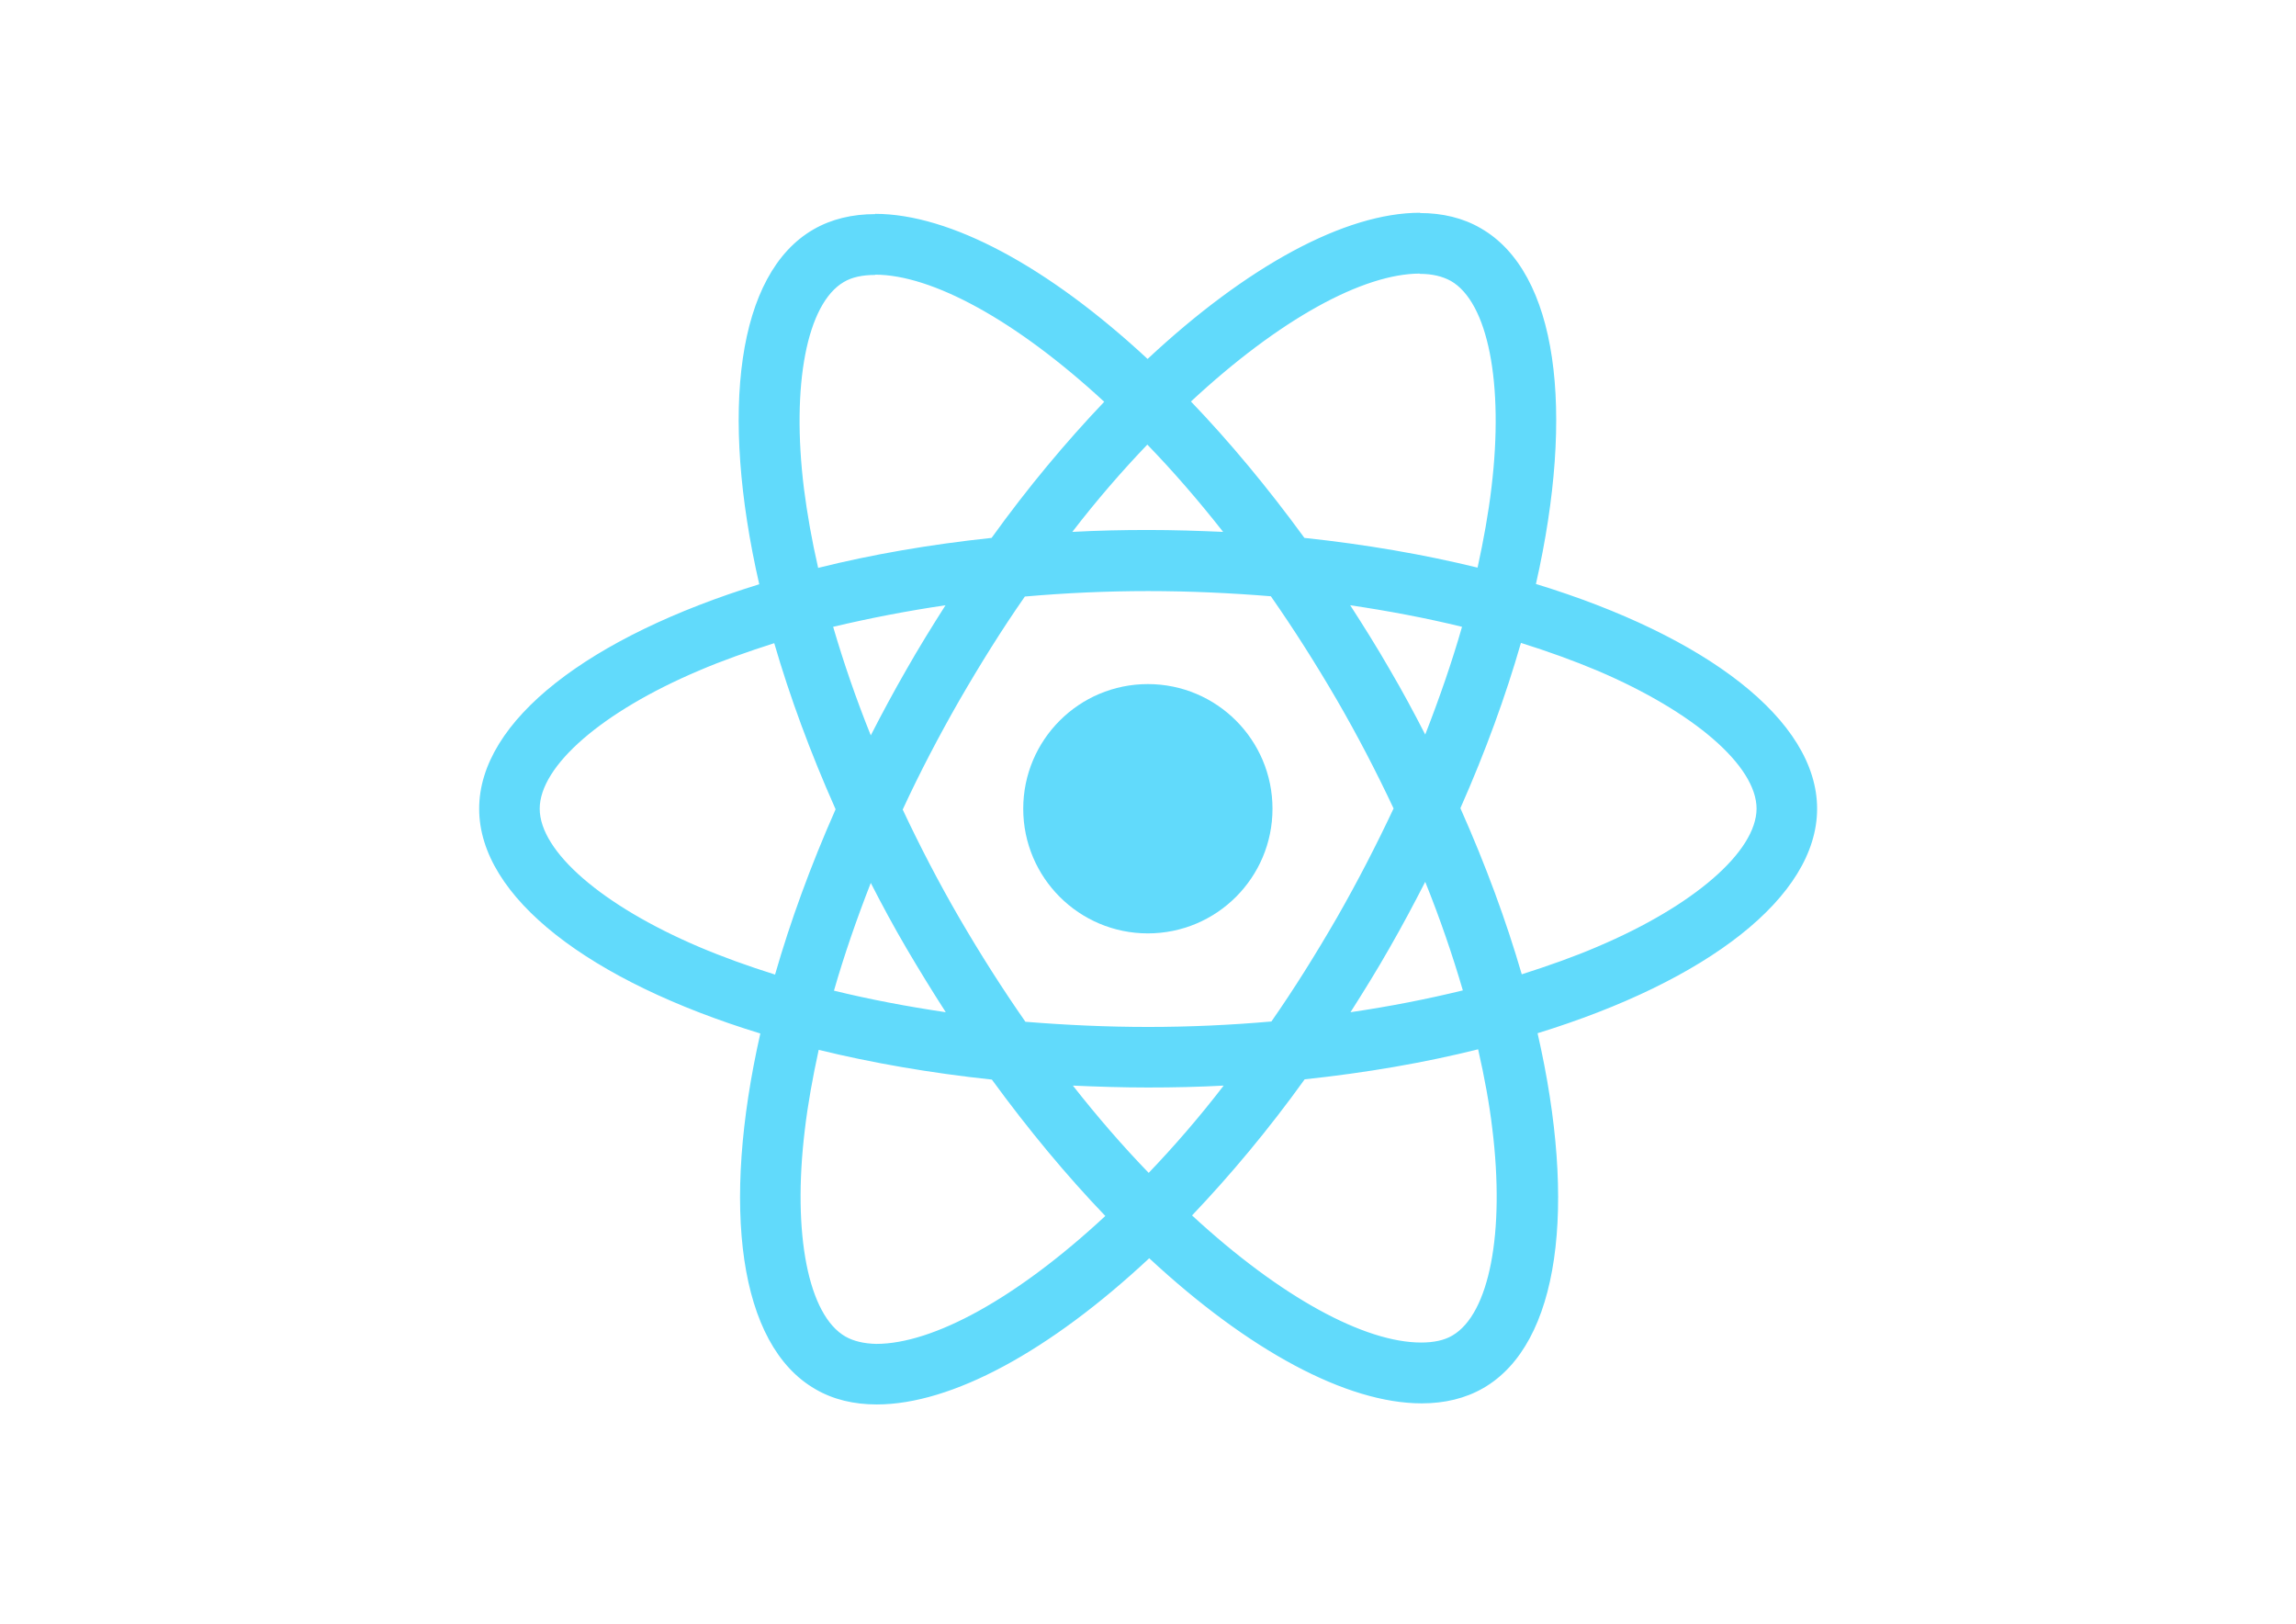
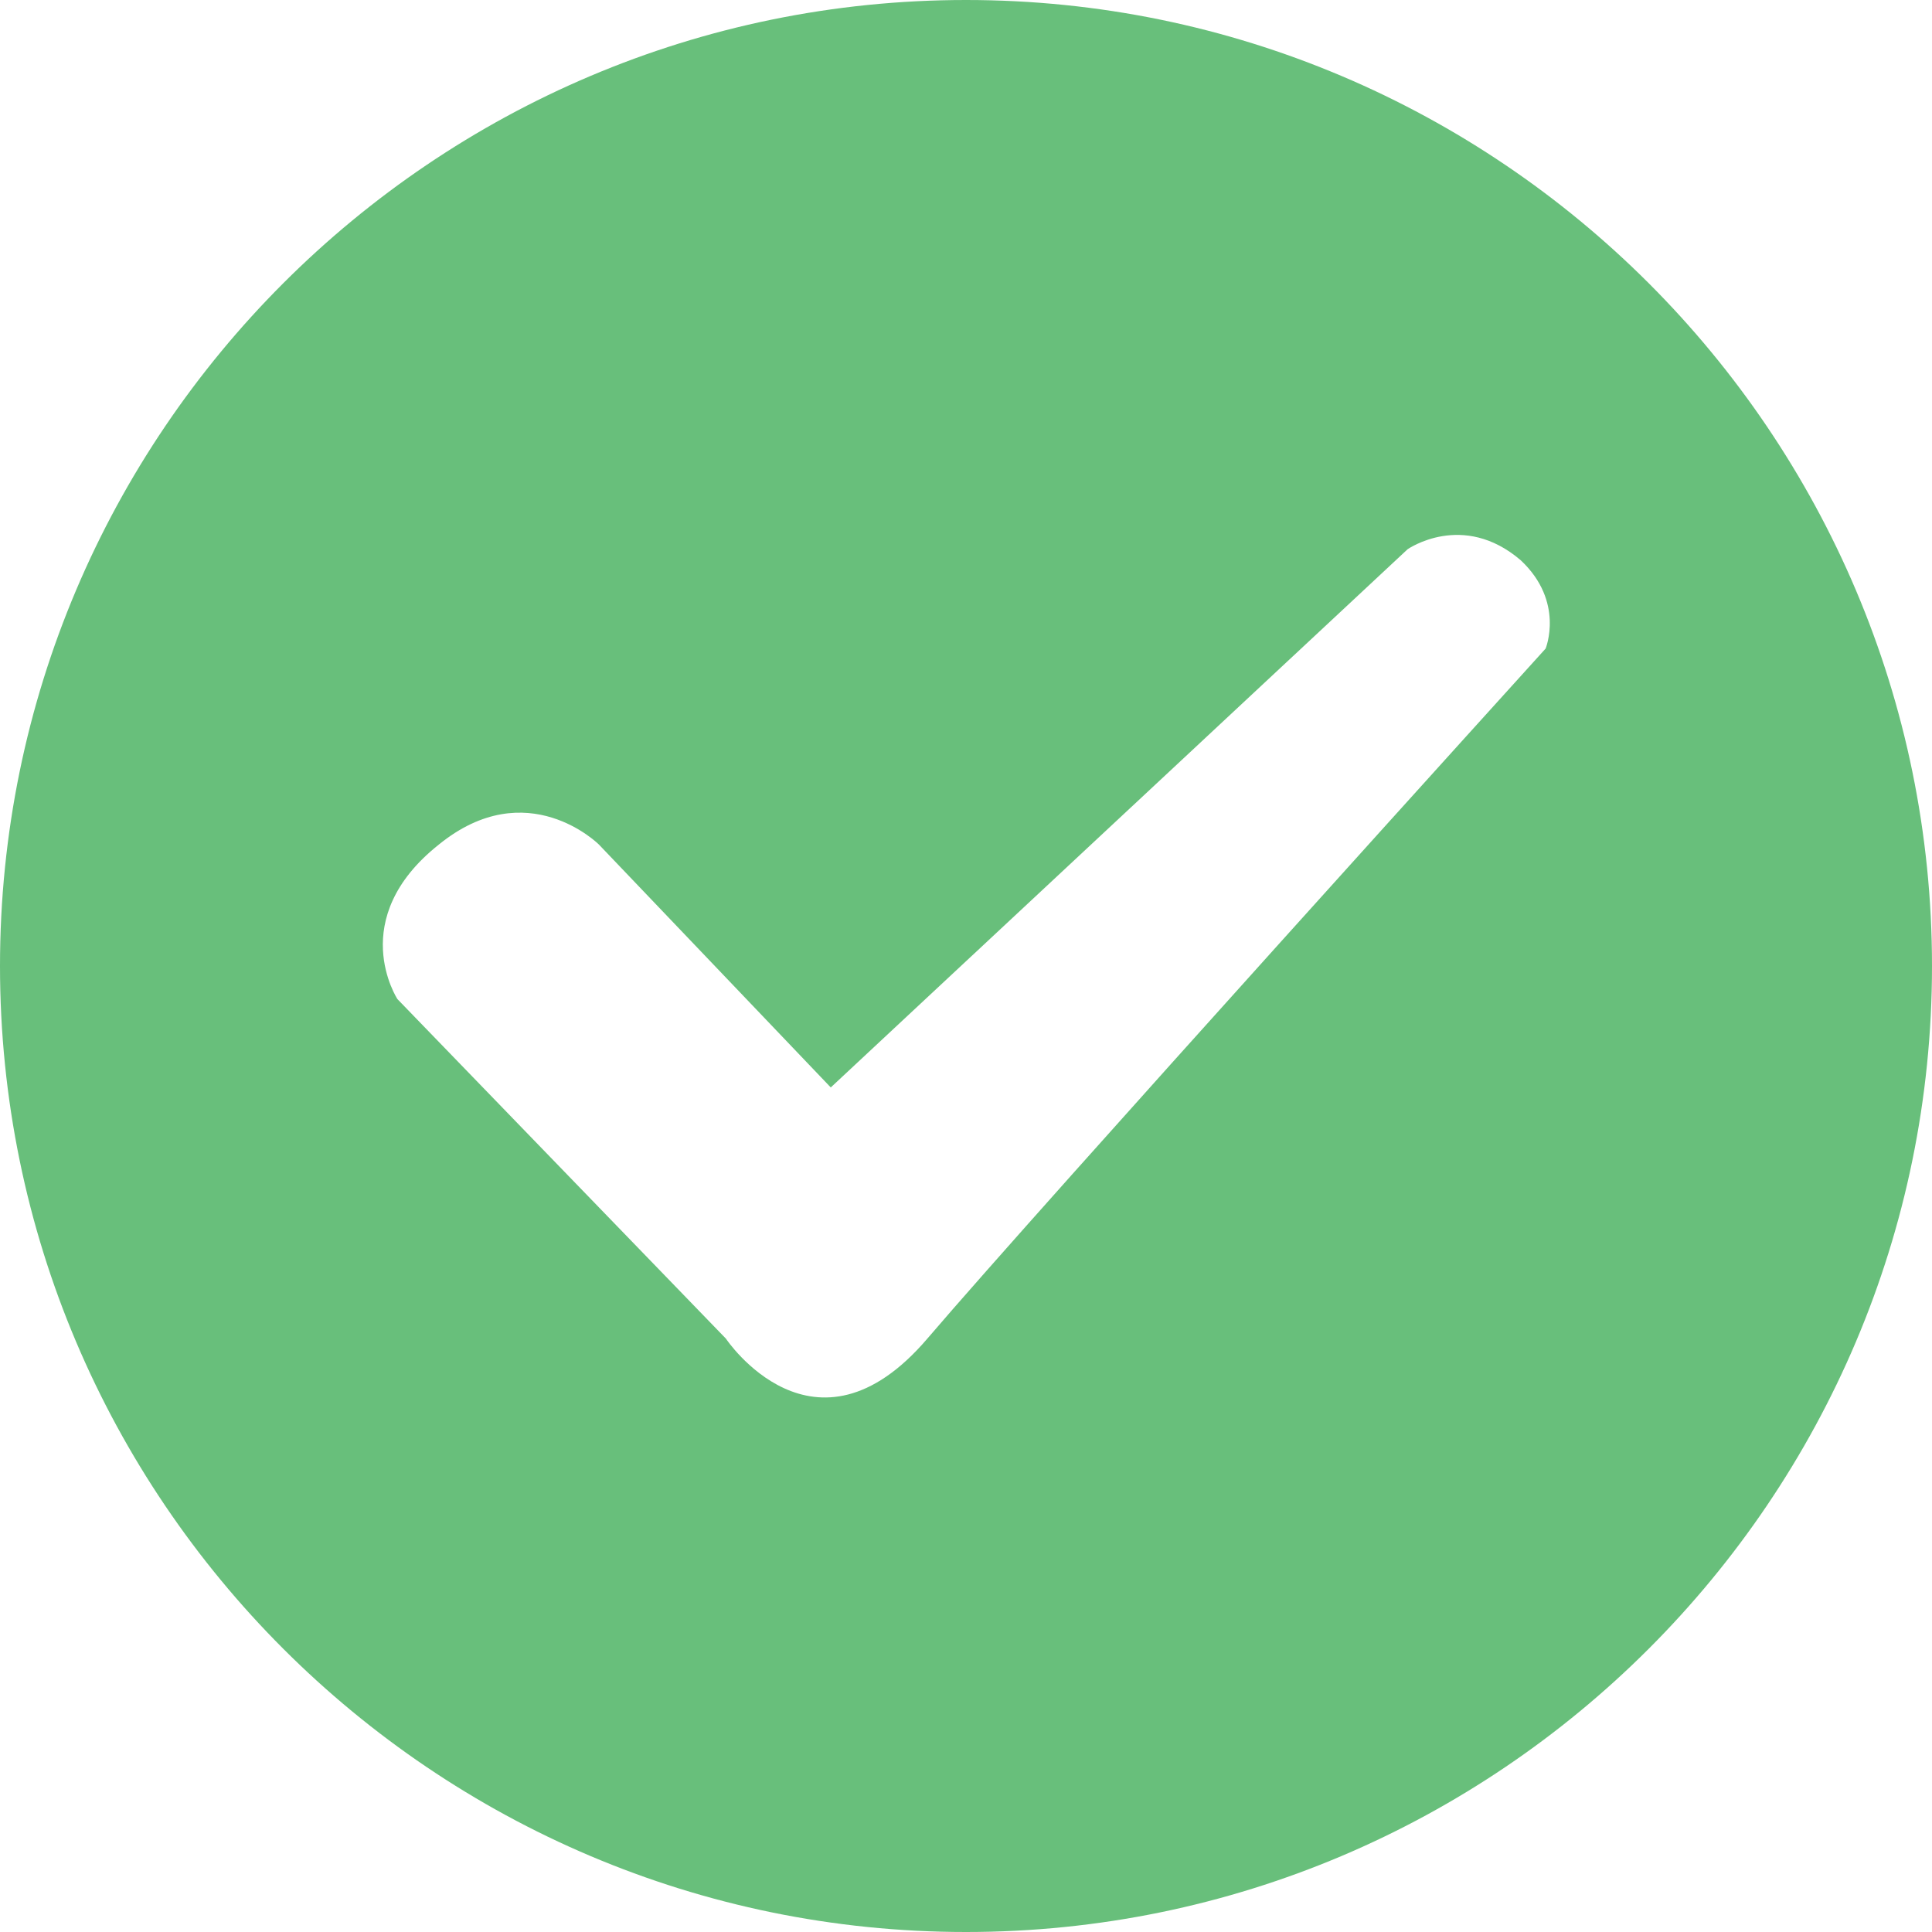
- <svg xmlns="http://www.w3.org/2000/svg" viewBox="0 0 841.9 595.3">
-   <g fill="#61DAFB">
-     <path d="M666.3 296.5c0-32.5-40.7-63.3-103.1-82.4 14.4-63.6 8-114.2-20.2-130.4-6.5-3.8-14.1-5.6-22.4-5.6v22.3c4.6 0 8.3.9 11.4 2.6 13.6 7.8 19.5 37.5 14.9 75.7-1.1 9.4-2.9 19.3-5.1 29.4-19.6-4.8-41-8.5-63.5-10.9-13.5-18.5-27.5-35.3-41.6-50 32.6-30.3 63.2-46.9 84-46.9V78c-27.5 0-63.5 19.6-99.9 53.6-36.4-33.8-72.4-53.2-99.9-53.2v22.3c20.7 0 51.4 16.5 84 46.6-14 14.7-28 31.4-41.3 49.9-22.6 2.4-44 6.1-63.6 11-2.3-10-4-19.7-5.2-29-4.7-38.2 1.1-67.9 14.6-75.8 3-1.8 6.9-2.6 11.5-2.6V78.5c-8.4 0-16 1.8-22.6 5.6-28.1 16.2-34.4 66.7-19.9 130.1-62.2 19.2-102.7 49.9-102.7 82.3 0 32.5 40.7 63.3 103.1 82.4-14.4 63.6-8 114.2 20.2 130.4 6.5 3.8 14.1 5.6 22.5 5.6 27.5 0 63.5-19.6 99.9-53.6 36.4 33.8 72.4 53.2 99.9 53.2 8.4 0 16-1.8 22.6-5.6 28.1-16.2 34.4-66.7 19.9-130.1 62-19.1 102.5-49.9 102.5-82.3zm-130.2-66.7c-3.7 12.9-8.3 26.2-13.5 39.5-4.1-8-8.4-16-13.1-24-4.6-8-9.5-15.8-14.4-23.4 14.2 2.1 27.9 4.7 41 7.9zm-45.8 106.5c-7.8 13.5-15.8 26.3-24.1 38.2-14.9 1.3-30 2-45.2 2-15.1 0-30.2-.7-45-1.9-8.3-11.9-16.4-24.6-24.2-38-7.6-13.1-14.5-26.4-20.8-39.8 6.2-13.4 13.2-26.8 20.7-39.9 7.8-13.5 15.8-26.3 24.1-38.2 14.9-1.3 30-2 45.2-2 15.1 0 30.2.7 45 1.9 8.3 11.9 16.4 24.6 24.2 38 7.6 13.1 14.5 26.4 20.8 39.8-6.3 13.4-13.2 26.8-20.7 39.9zm32.3-13c5.4 13.4 10 26.8 13.8 39.8-13.1 3.2-26.9 5.9-41.2 8 4.9-7.7 9.8-15.6 14.4-23.7 4.6-8 8.9-16.1 13-24.1zM421.2 430c-9.3-9.6-18.6-20.3-27.8-32 9 .4 18.2.7 27.5.7 9.4 0 18.7-.2 27.8-.7-9 11.7-18.3 22.4-27.5 32zm-74.4-58.9c-14.2-2.1-27.9-4.7-41-7.9 3.7-12.9 8.3-26.2 13.5-39.5 4.1 8 8.4 16 13.1 24 4.7 8 9.5 15.8 14.4 23.4zM420.7 163c9.3 9.6 18.6 20.3 27.8 32-9-.4-18.2-.7-27.5-.7-9.4 0-18.7.2-27.8.7 9-11.7 18.3-22.4 27.5-32zm-74 58.9c-4.9 7.7-9.8 15.6-14.4 23.7-4.6 8-8.9 16-13 24-5.4-13.4-10-26.8-13.8-39.8 13.1-3.1 26.9-5.8 41.2-7.9zm-90.5 125.2c-35.4-15.1-58.3-34.9-58.3-50.6 0-15.7 22.9-35.6 58.3-50.6 8.6-3.7 18-7 27.7-10.1 5.7 19.6 13.2 40 22.5 60.9-9.2 20.8-16.6 41.1-22.2 60.6-9.9-3.1-19.3-6.5-28-10.2zM310 490c-13.6-7.8-19.5-37.5-14.9-75.7 1.1-9.4 2.9-19.3 5.1-29.4 19.6 4.8 41 8.5 63.5 10.9 13.5 18.5 27.5 35.3 41.6 50-32.6 30.3-63.2 46.9-84 46.9-4.5-.1-8.3-1-11.3-2.7zm237.2-76.2c4.7 38.2-1.1 67.9-14.6 75.8-3 1.8-6.9 2.6-11.5 2.6-20.7 0-51.4-16.5-84-46.6 14-14.7 28-31.4 41.3-49.9 22.6-2.4 44-6.1 63.6-11 2.3 10.1 4.1 19.8 5.2 29.1zm38.5-66.7c-8.6 3.7-18 7-27.7 10.1-5.7-19.6-13.2-40-22.5-60.9 9.2-20.8 16.6-41.1 22.2-60.6 9.9 3.1 19.3 6.5 28.1 10.2 35.4 15.1 58.3 34.9 58.3 50.6-.1 15.7-23 35.6-58.4 50.6zM320.8 78.4z" />
-     <circle cx="420.9" cy="296.5" r="45.7" />
-     <path d="M520.5 78.1z" />
-   </g>
+ <svg xmlns="http://www.w3.org/2000/svg" class="svg-icon" style="width: 1em; height: 1em;vertical-align: middle;fill: currentColor;overflow: hidden;" viewBox="0 0 1024 1024" version="1.1">
+   <path d="M512 0C229.669 0 0 229.669 0 512s229.669 512 512 512 512-229.669 512-512S794.331 0 512 0z m307.2 343.771s-267.703 295.497-327.68 365.714c-59.977 70.217-106.789 0-106.789 0L210.651 529.554s-27.794-42.423 21.943-81.92c46.811-38.034 84.846 0 84.846 0l122.88 128.731L746.057 291.109s29.257-20.48 59.977 5.851c23.406 21.943 13.166 46.811 13.166 46.811z" fill="#68BF7B" />
</svg>
